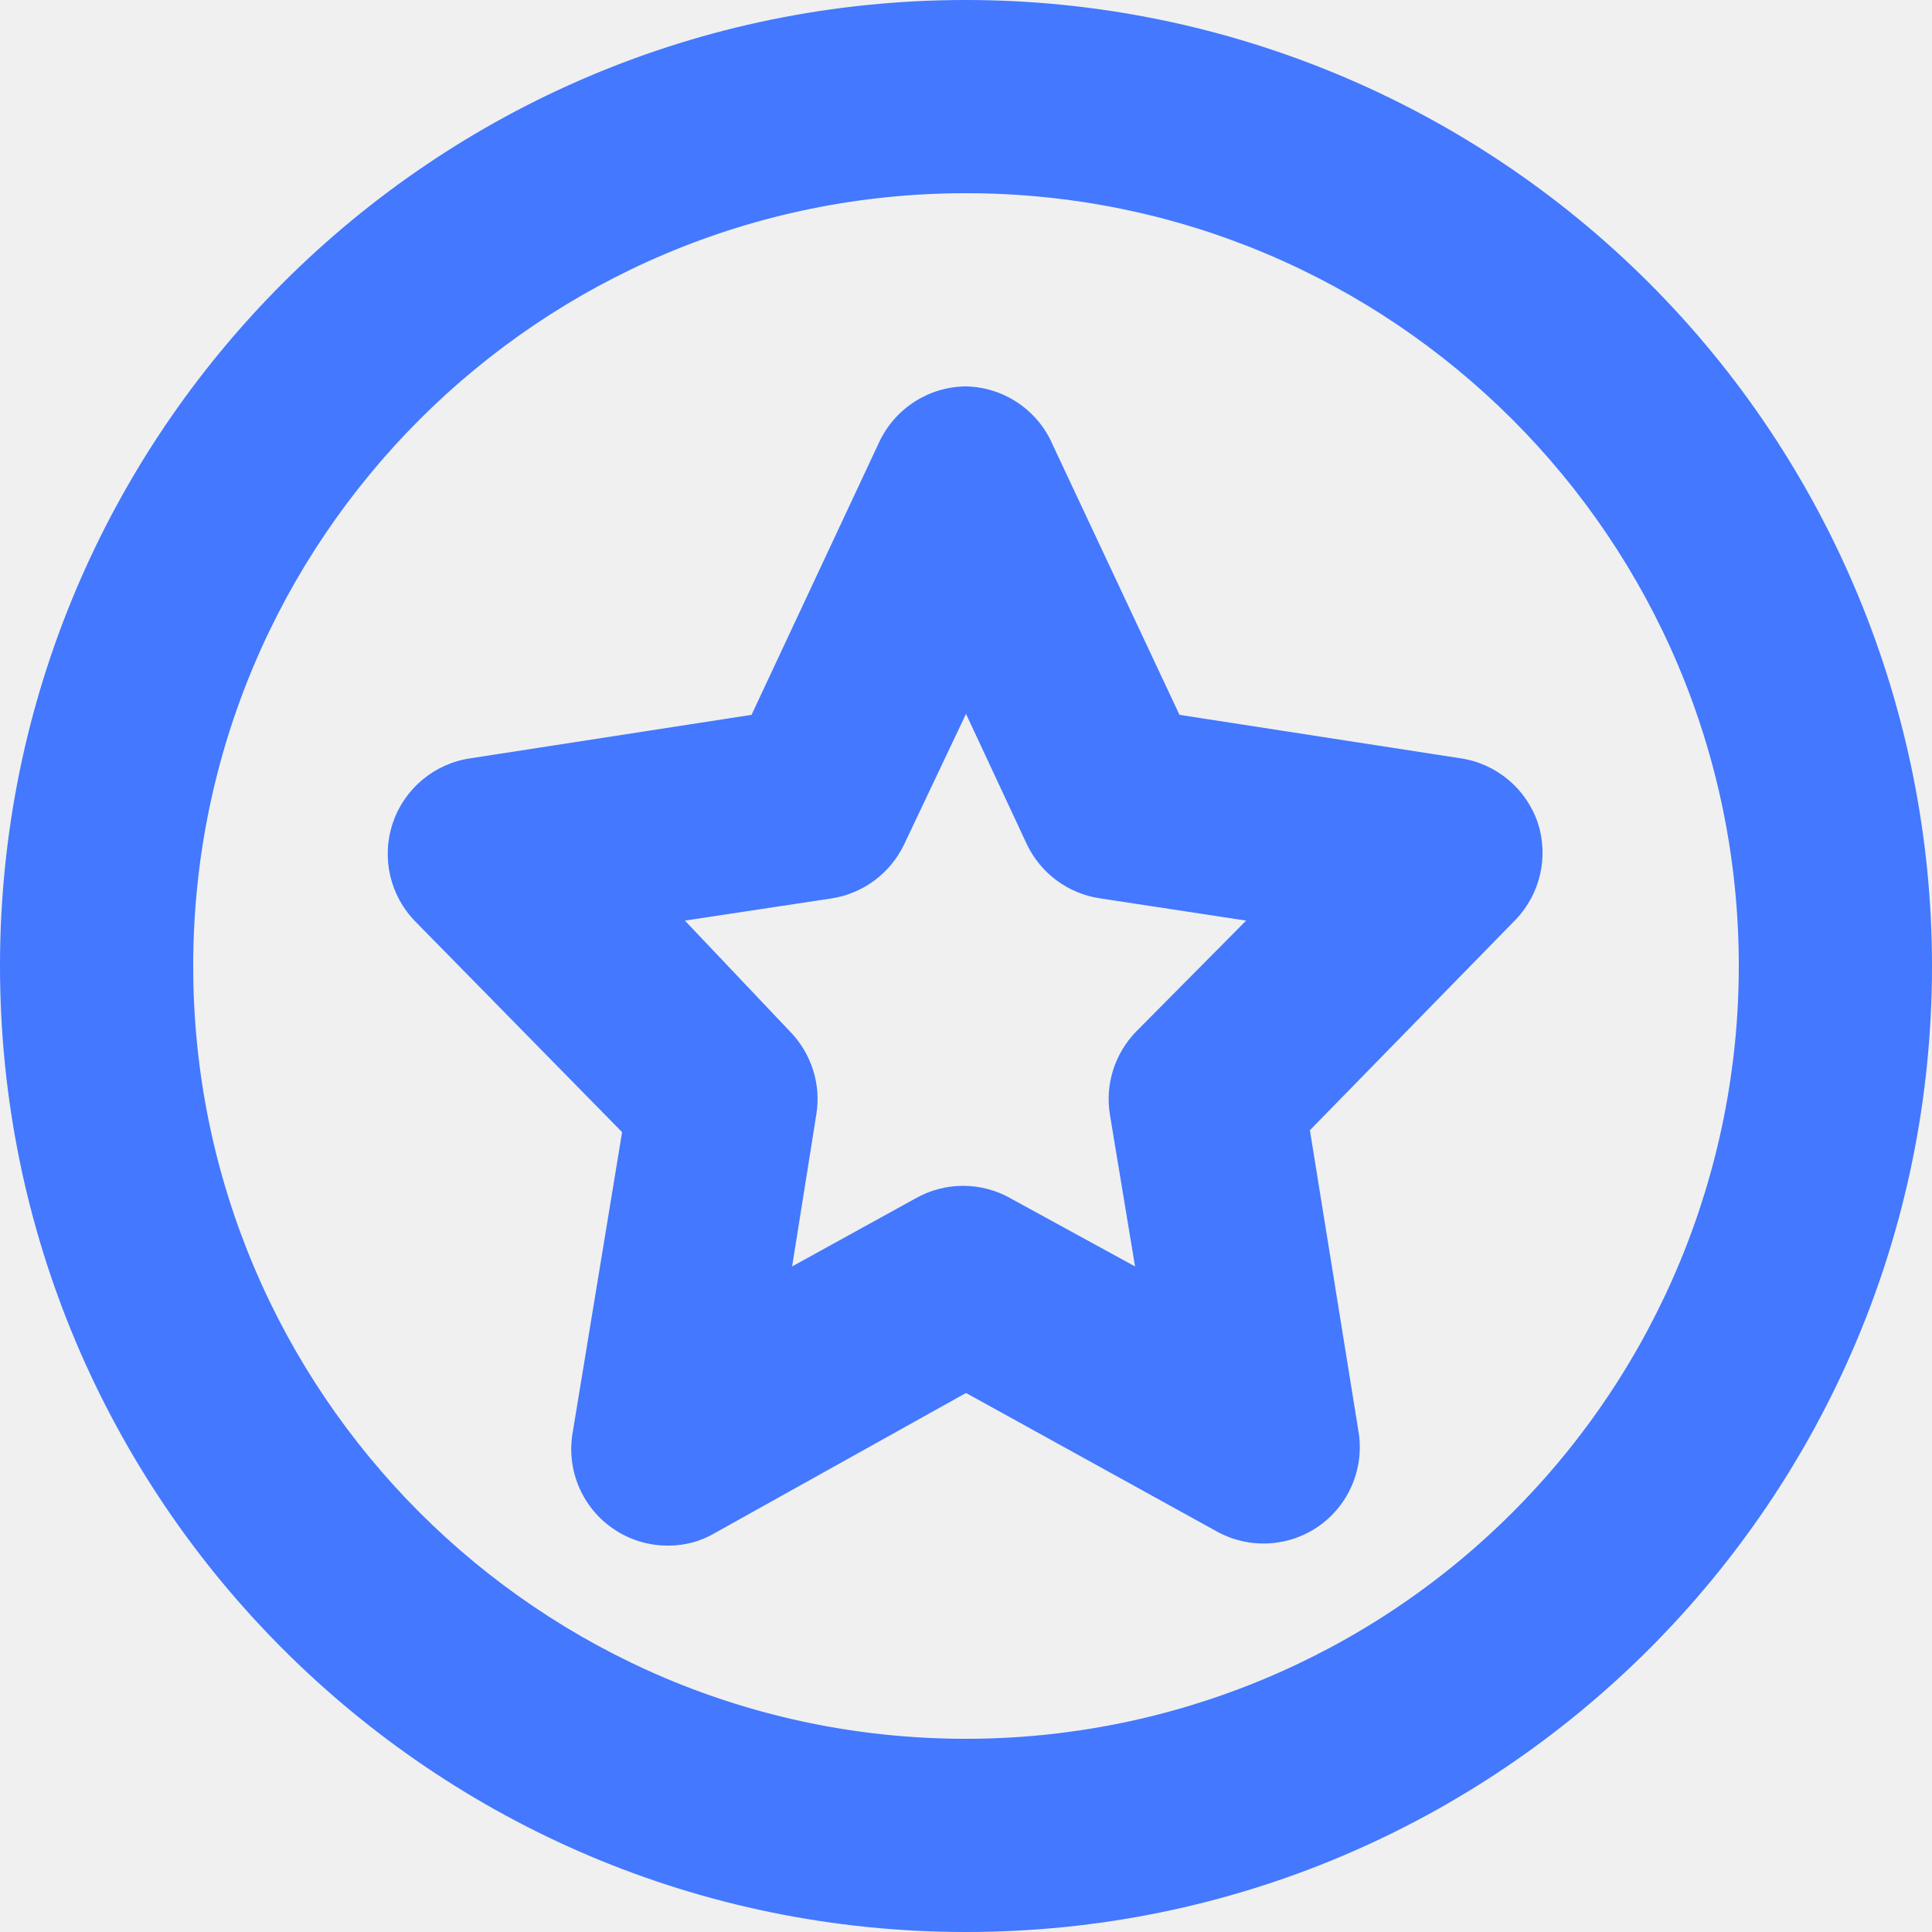
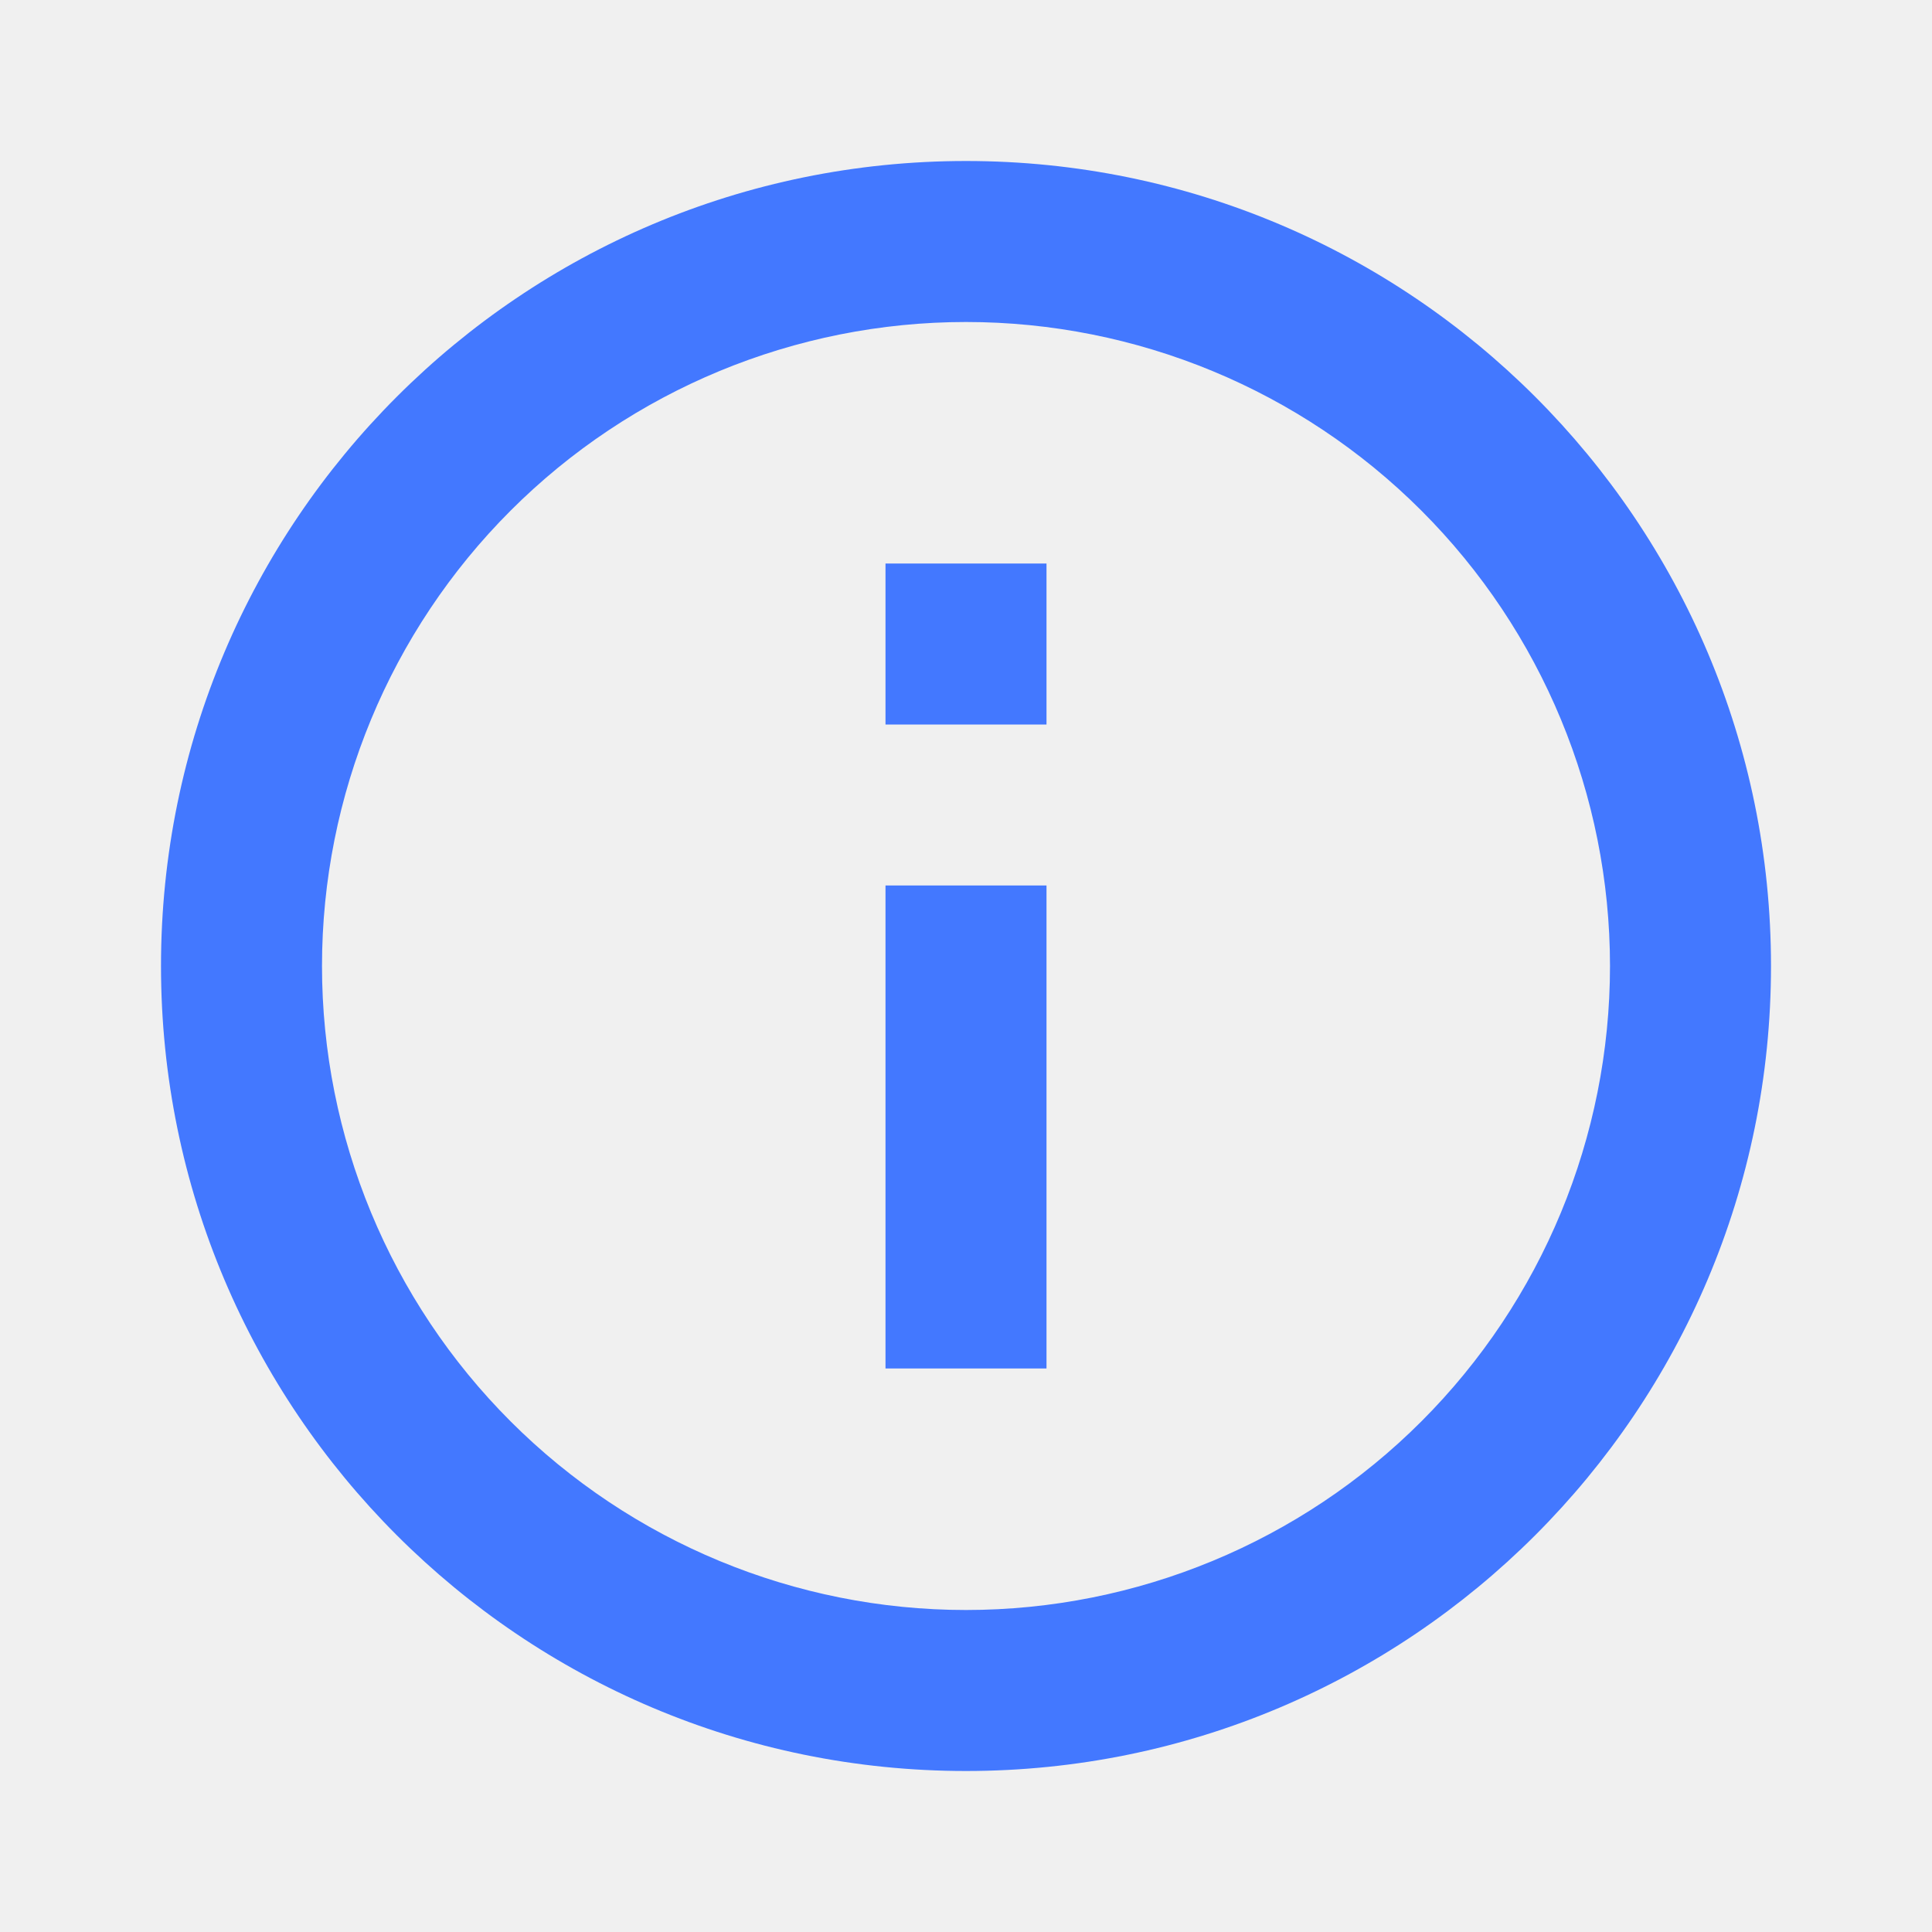
- <svg xmlns="http://www.w3.org/2000/svg" width="20" height="20" viewBox="0 0 20 20" fill="none">
-   <path fill-rule="evenodd" clip-rule="evenodd" d="M0 10C0 4.477 4.477 0 10 0C12.652 0 15.196 1.054 17.071 2.929C18.946 4.804 20 7.348 20 10C20 15.523 15.523 20 10 20C4.477 20 0 15.523 0 10ZM2 10C2 14.418 5.582 18 10 18C12.122 18 14.157 17.157 15.657 15.657C17.157 14.157 18 12.122 18 10C18 5.582 14.418 2 10 2C5.582 2 2 5.582 2 10ZM15.92 8.52C15.8 8.164 15.491 7.905 15.12 7.85L12.21 7.4L10.9 4.61C10.746 4.247 10.394 4.008 10 4C9.613 4.003 9.263 4.229 9.1 4.58L7.78 7.4L4.87 7.85C4.497 7.904 4.187 8.163 4.066 8.52C3.946 8.877 4.036 9.271 4.3 9.54L6.44 11.72L5.93 14.82C5.859 15.205 6.019 15.596 6.34 15.82C6.51 15.939 6.713 16.002 6.92 16C7.089 16 7.255 15.956 7.4 15.87L10 14.42L12.59 15.85C12.924 16.038 13.335 16.018 13.65 15.8C13.97 15.576 14.131 15.185 14.06 14.8L13.56 11.7L15.69 9.52C15.945 9.254 16.033 8.87 15.92 8.52ZM11.49 11.54C11.438 11.227 11.539 10.908 11.76 10.68L12.9 9.53L11.39 9.3C11.059 9.252 10.774 9.042 10.63 8.74L10 7.39L9.36 8.74C9.218 9.039 8.937 9.249 8.61 9.3L7.09 9.53L8.18 10.68C8.401 10.908 8.502 11.227 8.45 11.54L8.2 13.11L9.47 12.41C9.779 12.231 10.161 12.231 10.47 12.41L11.75 13.11L11.49 11.54Z" fill="#4378FF" />
+ <svg xmlns="http://www.w3.org/2000/svg" width="24" height="24" viewBox="0 0 24 24" fill="none">
+   <g clip-path="url(#clip0_4661_13047)">
+     <path d="M12 22C6.477 22 2 17.523 2 12C2 6.477 6.477 2 12 2C17.523 2 22 6.477 22 12C22 17.523 17.523 22 12 22ZM12 20C14.122 20 16.157 19.157 17.657 17.657C19.157 16.157 20 14.122 20 12C20 9.878 19.157 7.843 17.657 6.343C16.157 4.843 14.122 4 12 4C9.878 4 7.843 4.843 6.343 6.343C4.843 7.843 4 9.878 4 12C4 14.122 4.843 16.157 6.343 17.657C7.843 19.157 9.878 20 12 20ZM11 7H13V9H11V7ZM11 11H13V17H11V11Z" fill="#4378FF" />
+   </g>
+   <defs>
+     <clipPath id="clip0_4661_13047">
+       <rect width="24" height="24" fill="white" />
+     </clipPath>
+   </defs>
</svg>
